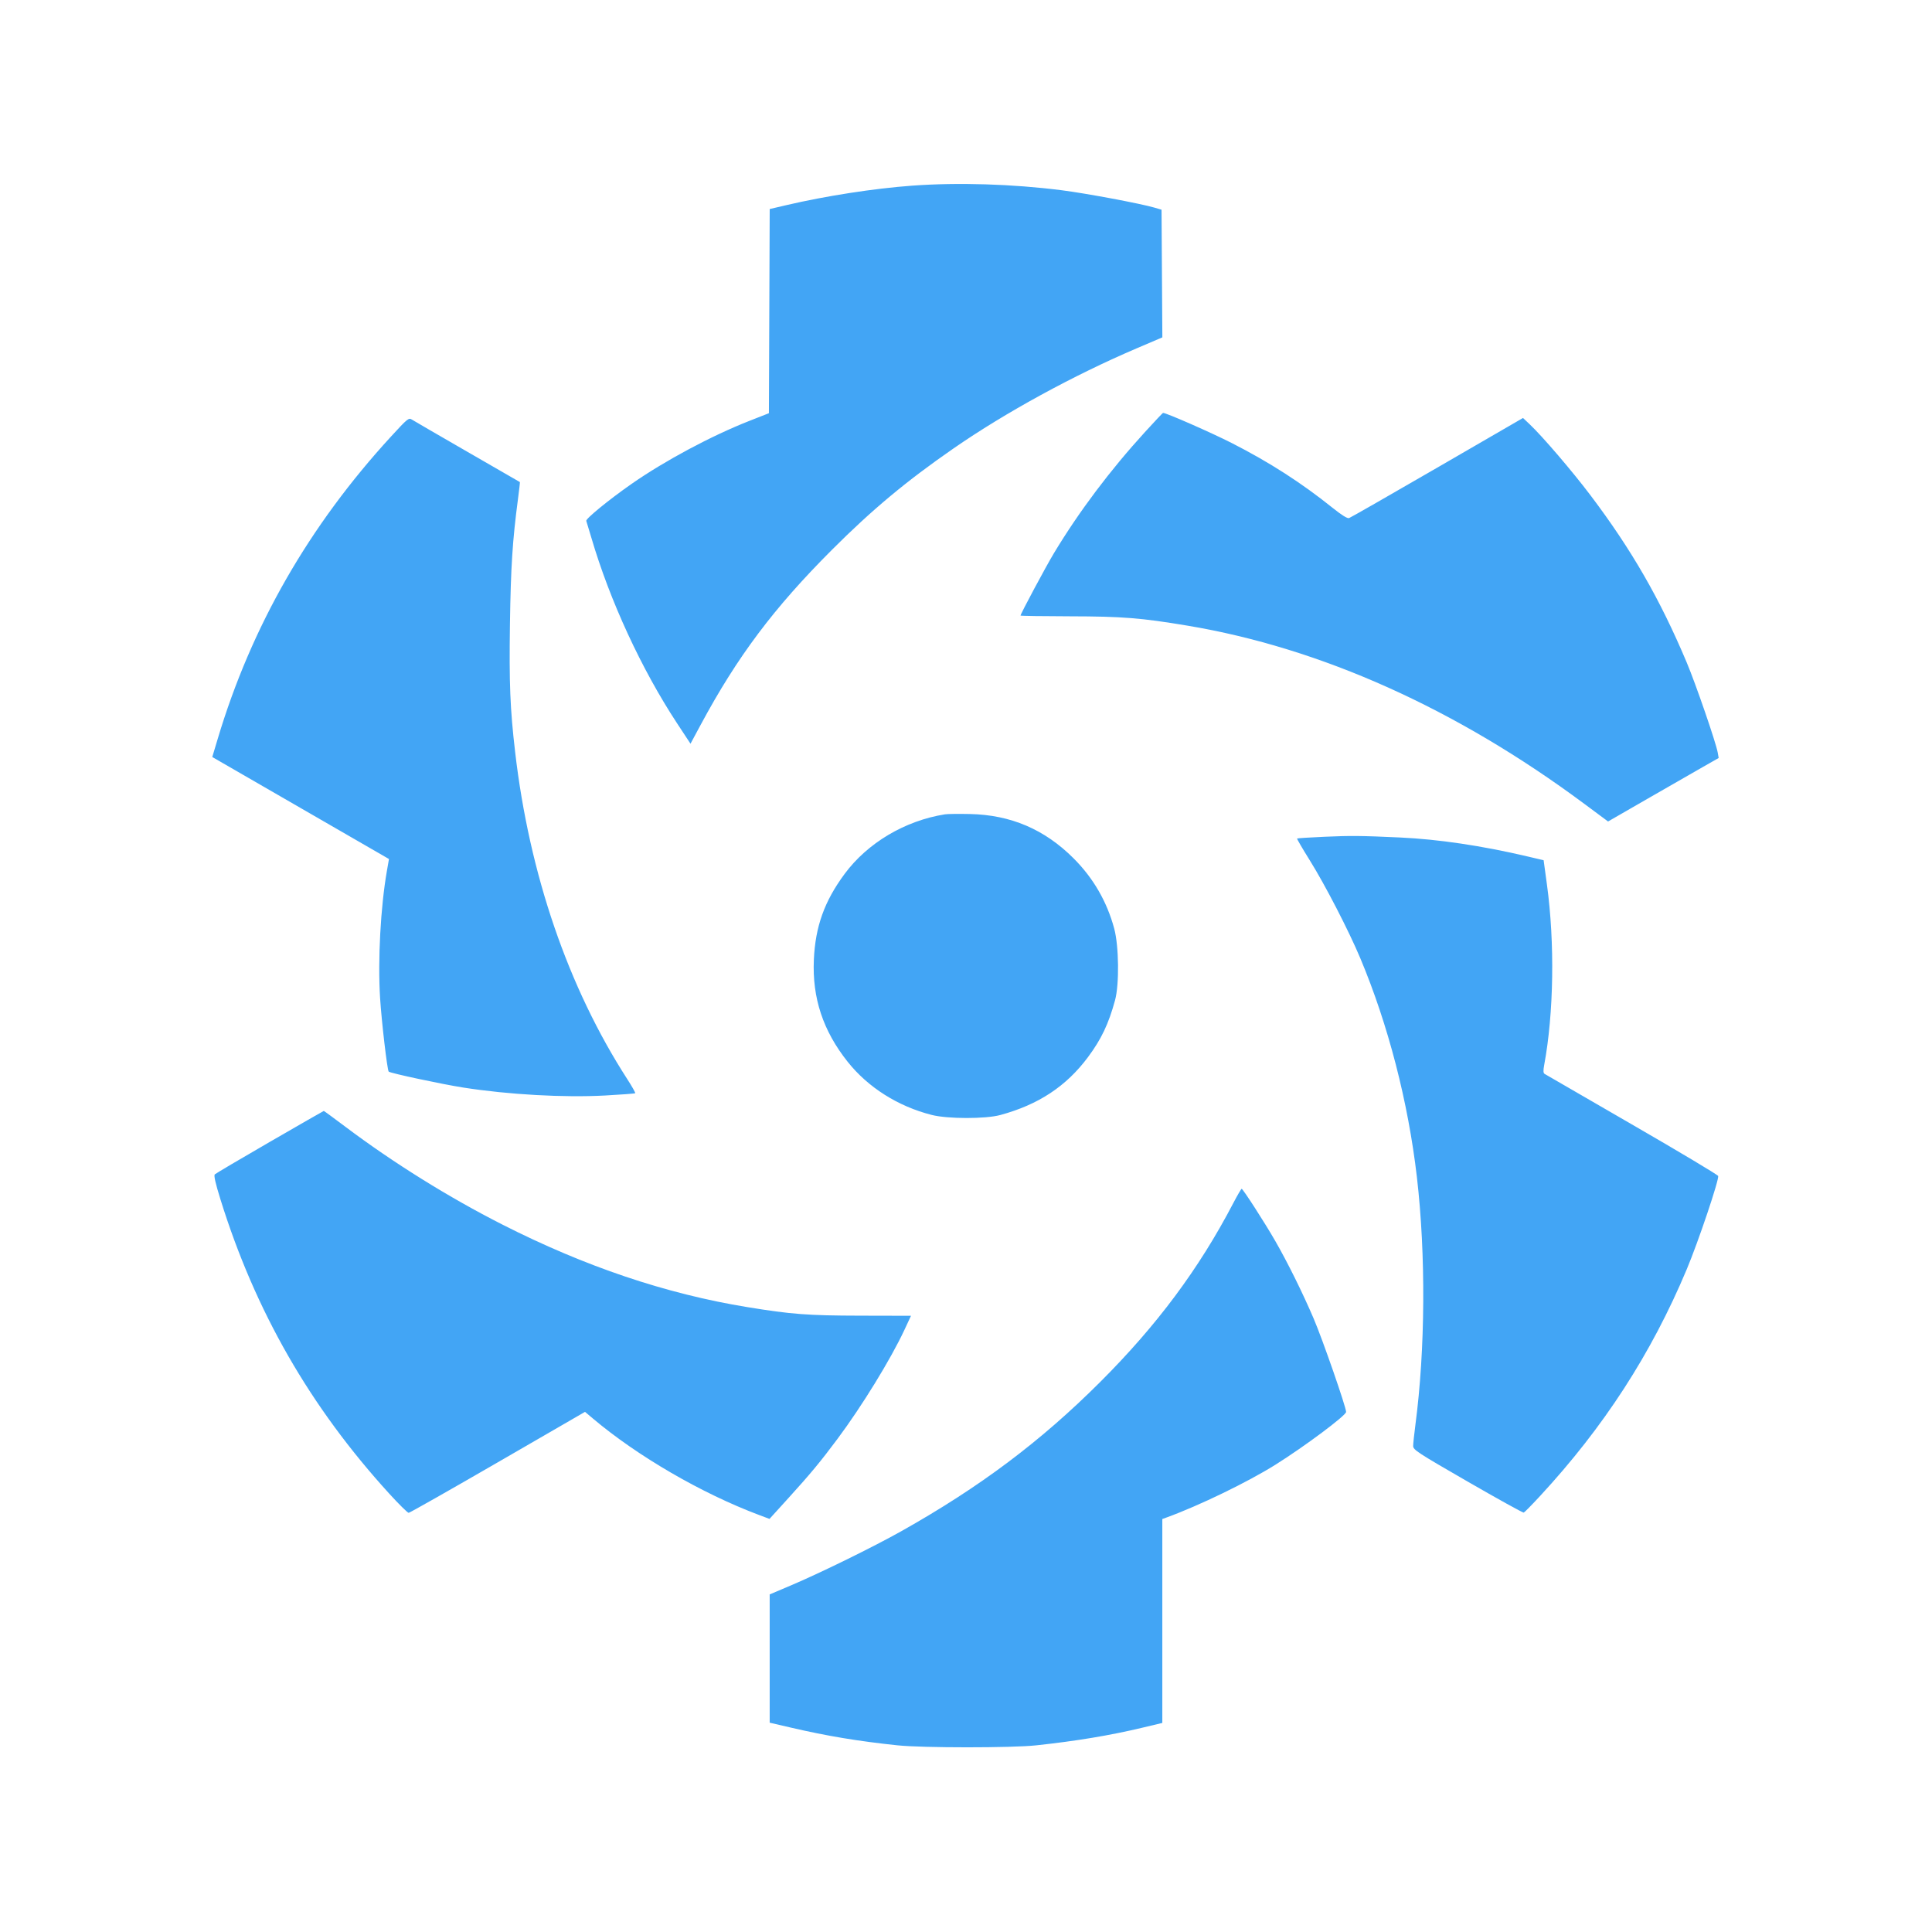
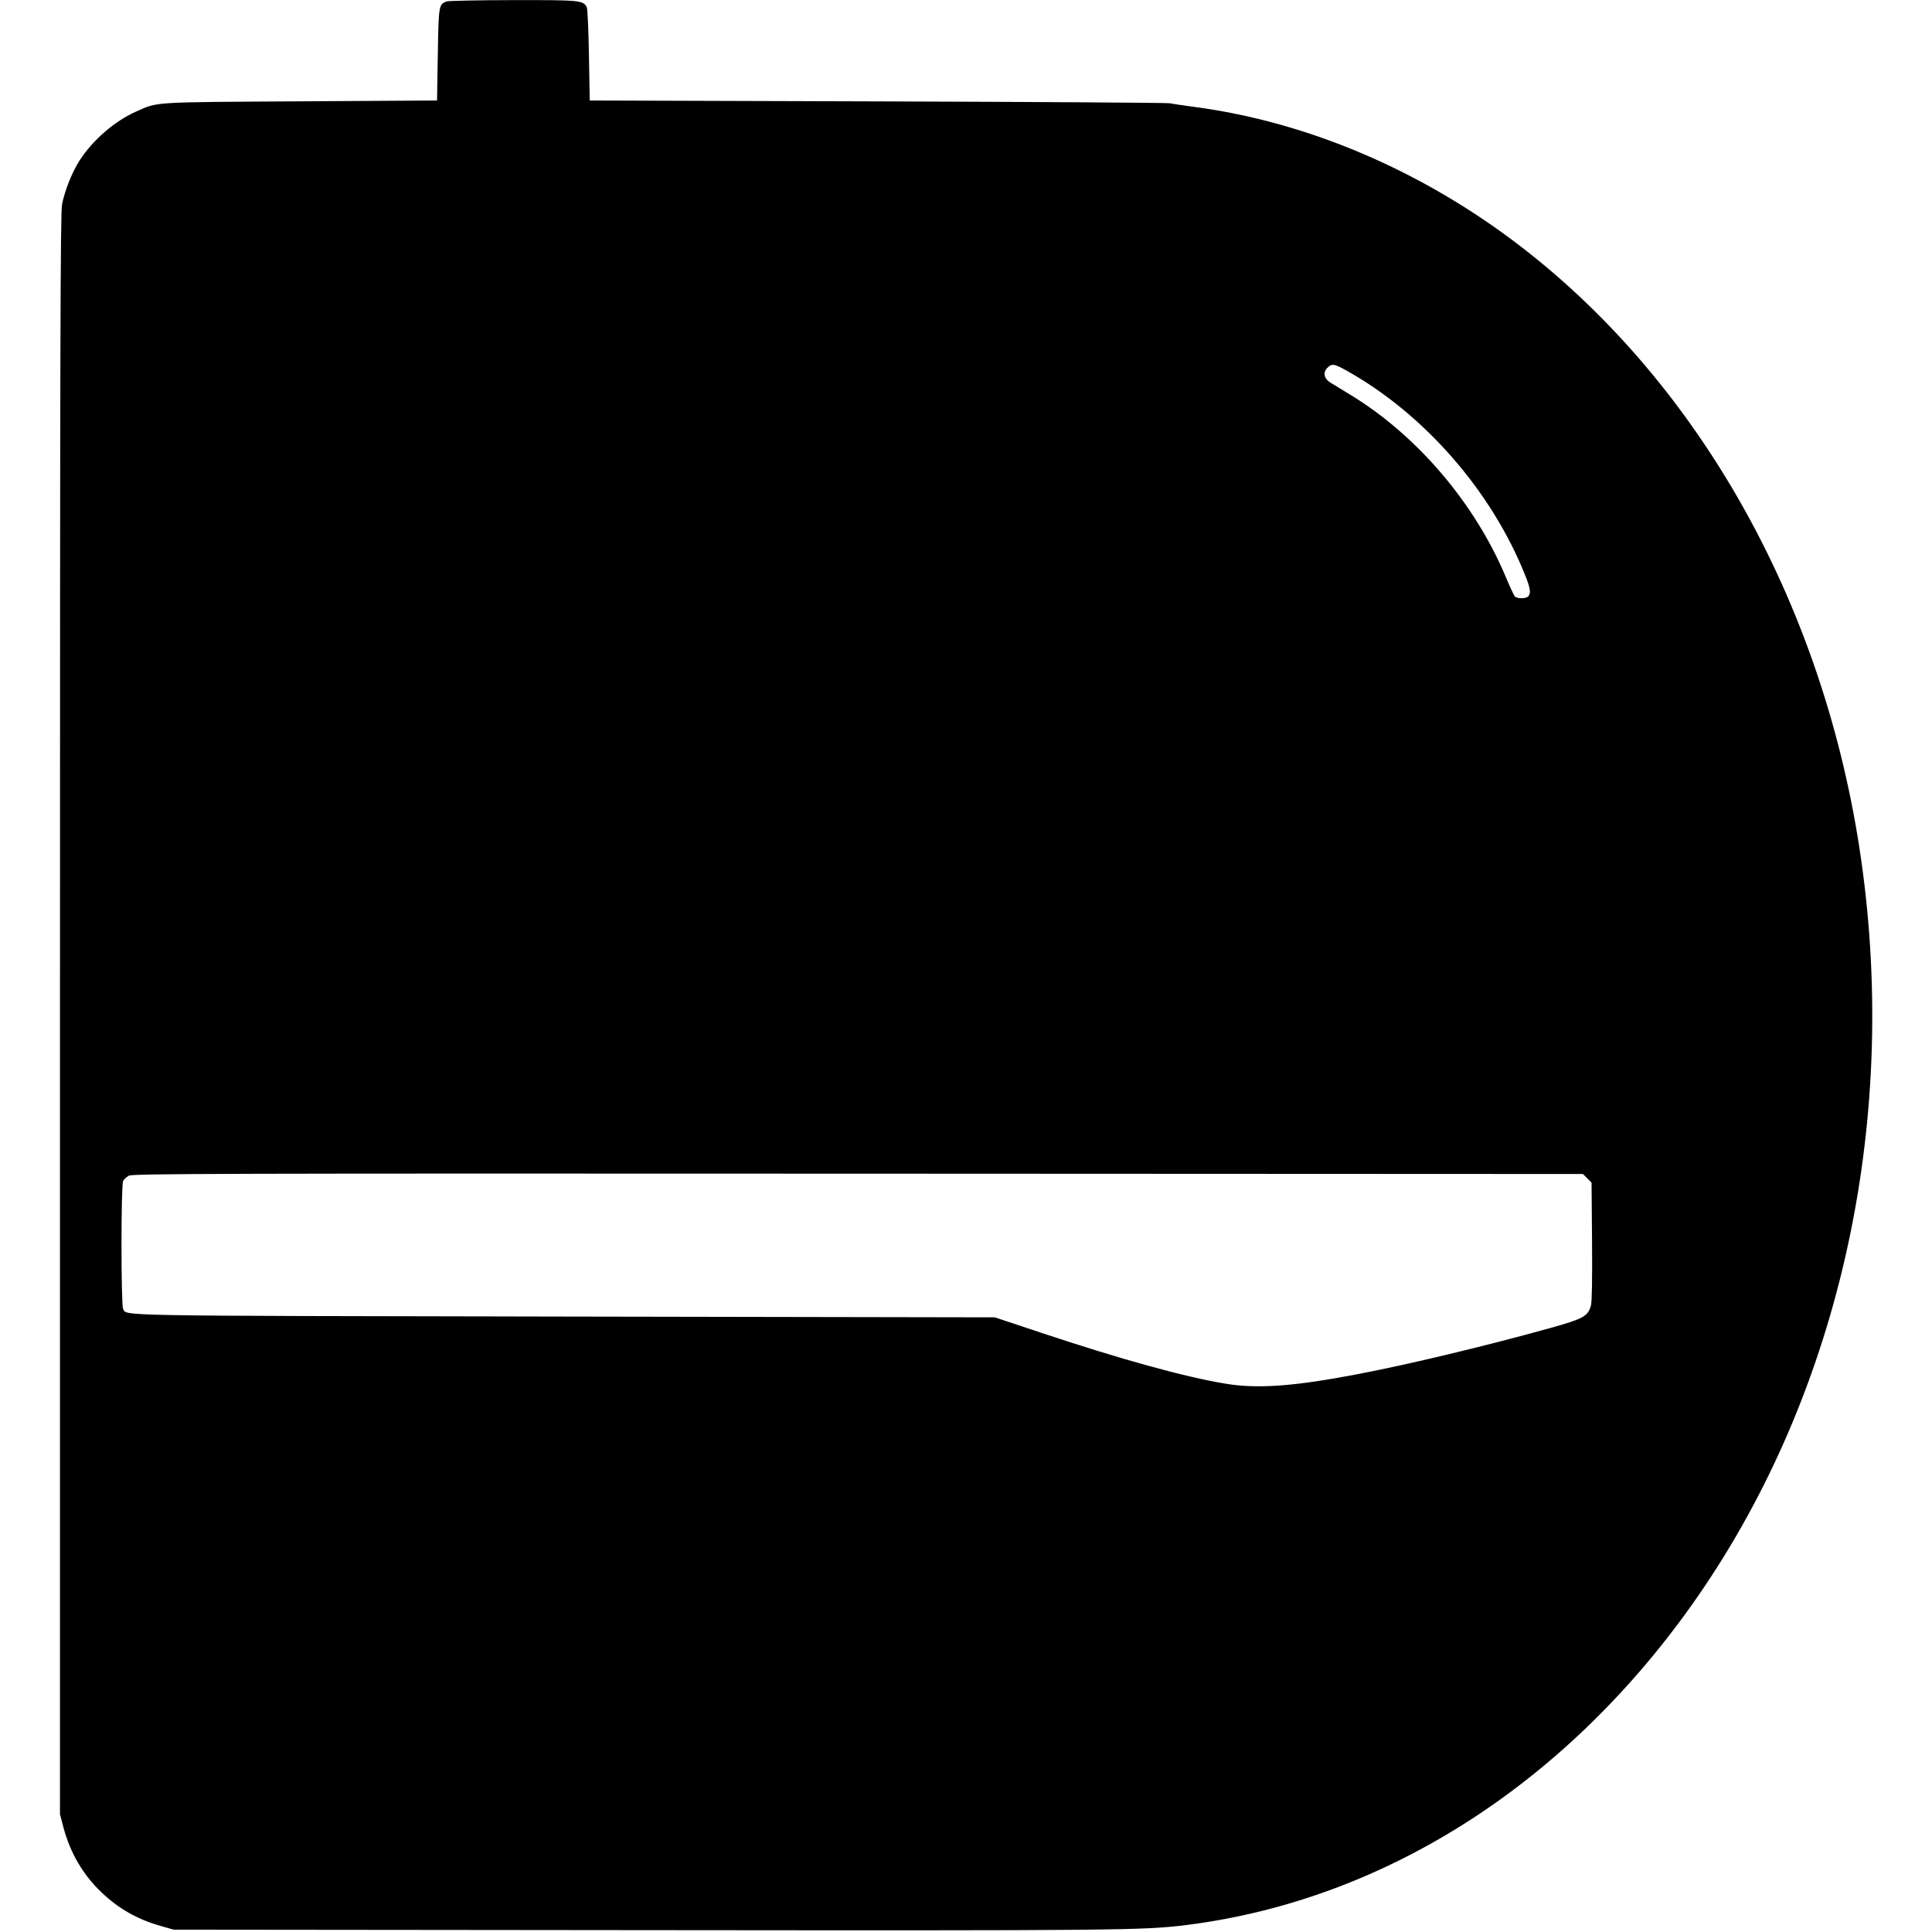
<svg xmlns="http://www.w3.org/2000/svg" width="1240" height="1240">
-   <path d="M585.5 119.157c-24.392 1.775-55.454 6.582-80.743 12.495l-10.743 2.512-.257 65.522-.257 65.523-12.5 4.911c-24.453 9.608-54.301 25.574-75.692 40.488-14.402 10.041-29.52 22.393-29.025 23.713.243.648 1.692 5.443 3.22 10.655 11.868 40.48 32.267 84.639 55.173 119.442l8.503 12.917 6.683-12.417c23.502-43.672 46.807-74.722 84.066-112.002 25.738-25.754 47.825-44.173 78.072-65.109 33.386-23.108 77-46.934 117.761-64.332l16.261-6.94-.261-40.974-.261-40.973-4.5-1.319c-8.958-2.625-43.862-9.169-59.5-11.155-31.749-4.032-66.513-5.102-96-2.957M734.906 277.25c-22.472 24.627-42.334 51.05-58.443 77.75-5.099 8.45-21.464 39.014-21.462 40.083 0 .229 14.287.445 31.75.479 33.627.065 45.612 1.017 75.303 5.978 85.759 14.331 172.63 53.33 254.813 114.394l15.221 11.31 25.706-14.808c14.138-8.144 30.112-17.312 35.497-20.372l9.79-5.564-.61-3.5c-1.096-6.29-14.149-44.185-19.977-58-17.139-40.622-35.248-72.077-61.599-107-11.686-15.488-30.818-37.844-39.039-45.62l-4.356-4.119-55 31.858c-30.25 17.522-55.747 32.106-56.66 32.408-1.079.358-4.75-1.93-10.5-6.543-20.084-16.116-40.545-29.274-64.607-41.547C777.601 277.739 748.585 265 746.461 265c-.207 0-5.407 5.512-11.555 12.25m-483.911 2.889c-52.729 57.452-89.592 121.745-111.254 194.044l-3.501 11.683 56.707 32.735 56.706 32.734-1.326 7.583c-4.069 23.272-5.894 57.248-4.381 81.582.926 14.898 4.591 46.254 5.526 47.28.898.986 34.289 8.122 48.028 10.264 28.958 4.515 64.488 6.499 90.867 5.074 10.377-.56 19.07-1.222 19.319-1.471.248-.248-2.035-4.306-5.074-9.017-37.96-58.843-62.879-131.564-72.005-210.13-3.219-27.711-3.869-43.866-3.307-82.149.534-36.338 1.631-53.441 5.12-79.832.798-6.039 1.368-11.04 1.266-11.112-.102-.073-15.261-8.815-33.686-19.427-18.425-10.613-34.464-19.919-35.642-20.682-2.027-1.312-2.739-.735-13.363 10.841M606.5 522.653c-25.669 4.073-49.712 18.357-64.437 38.283-12.956 17.531-18.769 33.768-19.713 55.064-1.087 24.502 5.901 45.6 21.676 65.452 13.091 16.473 32.315 28.634 53.974 34.141 10.222 2.599 34.507 2.629 44 .054 24.469-6.637 42.328-18.418 56.253-37.107 8.576-11.511 13.261-21.347 17.403-36.54 2.782-10.202 2.502-34.762-.523-46-4.654-17.286-13.403-32.422-26.057-45.076-18.639-18.639-40.322-27.911-66.576-28.47-7.15-.152-14.35-.062-16 .199m243.676 14.396c-9.529.421-17.487.928-17.685 1.126-.198.198 3.43 6.427 8.061 13.843 9.872 15.805 25.076 45.255 32.515 62.982 17.89 42.628 30.726 92.267 36.33 140.5 5.776 49.707 5.41 110.661-.955 158.936-.793 6.015-1.442 12.144-1.442 13.62 0 2.476 2.712 4.248 35.027 22.888 19.264 11.113 35.44 20.059 35.946 19.88.506-.178 5.205-4.957 10.444-10.619 40.968-44.285 71.417-91.321 94.113-145.385 7.518-17.906 21.003-57.989 20.208-60.062-.302-.785-25.229-15.681-55.393-33.103-30.165-17.421-55.37-32.011-56.011-32.422-.843-.54-.908-2.132-.233-5.74 6.158-32.924 6.854-78.418 1.771-115.688l-2.141-15.695-10.616-2.49c-29.261-6.862-56.983-10.974-81.615-12.105-25.026-1.149-31.483-1.212-48.324-.466M173.193 732.877c-18.869 10.91-34.771 20.301-35.338 20.868-.708.708.416 5.685 3.59 15.893 22.372 71.955 57.534 133.26 108.468 189.112 6.144 6.737 11.715 12.235 12.379 12.217.665-.019 26.402-14.607 57.195-32.419l55.987-32.386 5.013 4.231c28.719 24.239 69.849 48.122 106.705 61.961l6.691 2.512 11.972-13.183c14.282-15.727 20.74-23.512 31.675-38.183 15.78-21.171 34.174-51.134 42.972-70l4.197-9-32.6-.072c-33.662-.073-44.236-.877-72.599-5.517-52.086-8.52-104.017-26.026-157-52.926-34.47-17.5-69.941-39.589-100.682-62.699-7.525-5.657-13.825-10.277-14-10.266-.175.011-15.756 8.946-34.625 19.857M791.52 772.25c-22.058 42.207-48.977 78.371-85.449 114.795-38.124 38.072-77.236 67.416-127.546 95.69-17.969 10.099-51.743 26.686-70.775 34.76l-13.75 5.834v82.327l13.75 3.194c23.233 5.395 43.059 8.689 68.25 11.336 16.09 1.691 73.361 1.705 89 .021 25.772-2.774 47.439-6.375 68.25-11.344l12.75-3.045V974.95l2.75-1.001c20.982-7.643 52.157-22.755 69.847-33.859 18.882-11.852 45.274-31.559 45.357-33.868.102-2.831-15.119-46.644-20.841-59.99-7.171-16.726-16.651-35.878-24.655-49.808-6.712-11.68-20.708-33.401-21.531-33.415-.315-.005-2.748 4.154-5.407 9.241" fill="#42a5f5" fill-rule="evenodd" />
+   <path d="M286.465.952c-4.837 1.96-4.935 2.569-5.465 33.95l-.5 29.598-88 .536c-96.248.587-90.84.25-105.118 6.555-13.638 6.022-27.803 18.256-36.226 31.289-4.777 7.39-9.413 18.914-11.314 28.12-1.113 5.389-1.342 94.296-1.342 520v513.5l2.262 8.5c4.343 16.324 12.533 30.287 24.374 41.557 11.145 10.608 23.068 17.345 38.364 21.677l8 2.266 302 .308c306.622.313 320.614.178 348.5-3.36 125.381-15.908 240.897-88.983 323.187-204.448 94.264-132.266 134.096-307.288 109.24-480-23.09-160.438-102.067-302.853-217.434-392.088C913.63 109.902 839.541 78.169 766 68.544c-6.875-.9-13.625-1.919-15-2.264-1.375-.346-85.75-.888-187.5-1.204l-185-.576-.5-29c-.275-15.95-.892-29.804-1.371-30.787C374.422.186 372.494-.004 329.3.063c-22.44.035-41.716.435-42.835.889m565.474 235.109c-2.954 2.954-2.206 6.891 1.787 9.407 1.774 1.117 7.326 4.507 12.338 7.532 43.056 25.986 80.43 69.693 100.445 117.467 2.521 6.016 5.068 11.523 5.66 12.236 1.352 1.63 7.034 1.694 8.631.097 1.874-1.874 1.441-5.142-1.747-13.167-21.583-54.333-64.998-104.088-115.149-131.966-7.608-4.229-9.137-4.434-11.965-1.606M82.775 754.557c-1.499.814-3.186 2.343-3.75 3.396-1.396 2.609-1.398 79.481-.002 82.09 2.493 4.659-10.658 4.428 282.477 4.957l277 .5 29 9.66c51.946 17.303 92.658 28.562 119.022 32.916 20.639 3.408 43.827 1.736 84.978-6.13 32.856-6.28 82.637-18.21 123.458-29.586 21.241-5.92 24.129-7.503 26.123-14.318.659-2.255.924-17.254.727-41.27l-.308-37.729-2.773-2.771-2.772-2.772-465.228-.212c-409.191-.186-465.555-.033-467.952 1.269" fill="undefined" fill-rule="evenodd" />
</svg>
